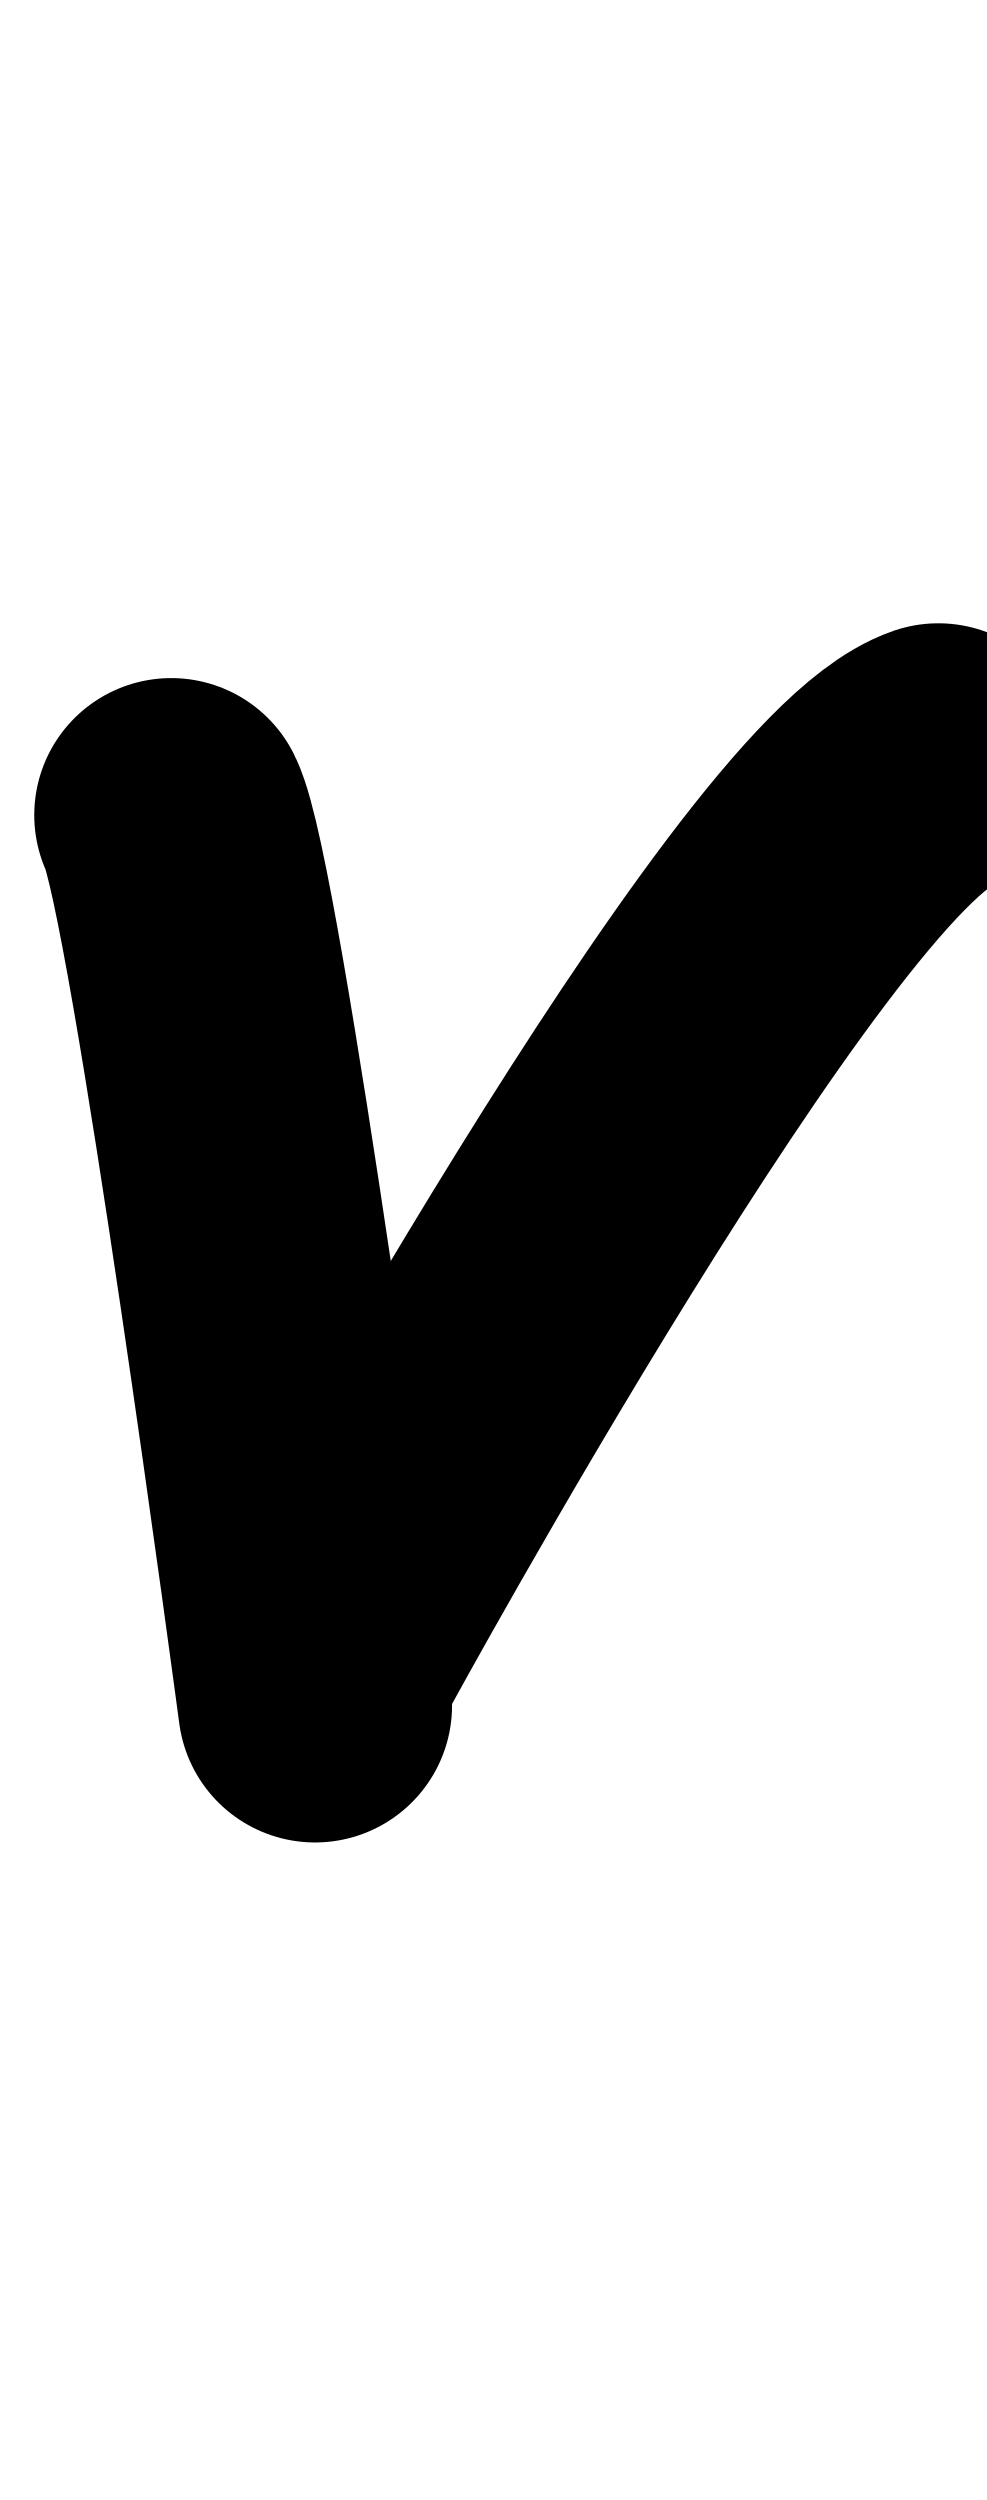
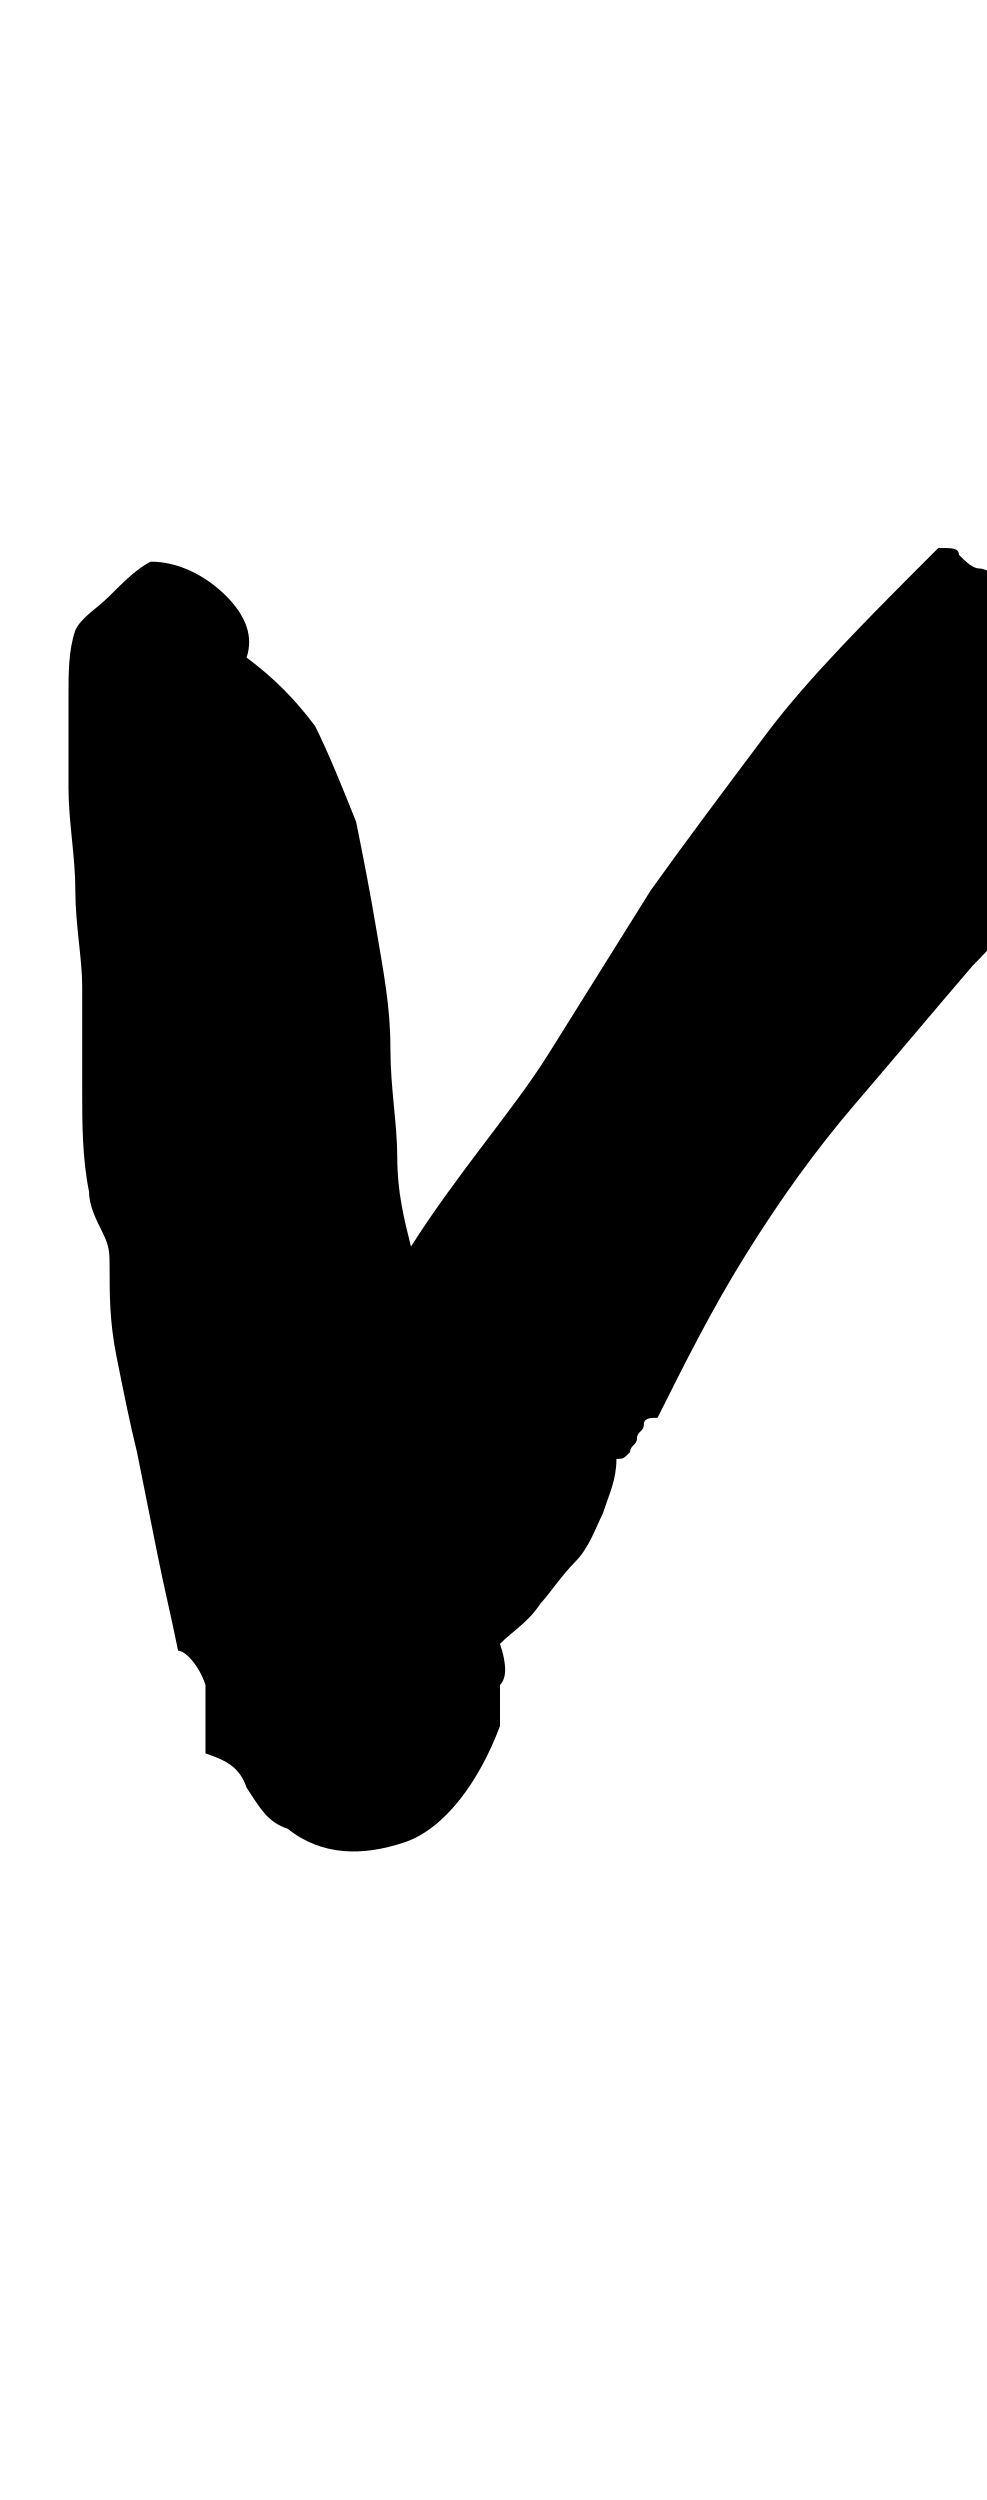
- <svg xmlns="http://www.w3.org/2000/svg" version="1.1" id="Layer_1" x="0px" y="0px" viewBox="0 0 14.4 36.5" enable-background="new 0 0 14.4 36.5" xml:space="preserve">
-   <path fill="none" stroke="#000000" stroke-width="4" stroke-linecap="round" stroke-linejoin="round" stroke-miterlimit="10" d="  M2.5,11.9c0.5,1,2.1,13,2.1,13" />
-   <path fill="none" stroke="#000000" stroke-width="4" stroke-linecap="round" stroke-linejoin="round" stroke-miterlimit="10" d="  M4.8,24c0,0,6.6-12.1,8.9-12.9" />
+ <svg xmlns="http://www.w3.org/2000/svg" xmlns:xlink="http://www.w3.org/1999/xlink" version="1.1" id="Layer_1" x="0px" y="0px" viewBox="0 0 14.4 36.5" enable-background="new 0 0 14.4 36.5" xml:space="preserve">
+   <g>
+     <defs>
+       <path id="SVGID_68_" d="M16.1,10.7c0,0,0-0.1,0-0.2c0-0.1,0-0.2,0-0.3c0-0.1,0-0.2-0.1-0.2c-0.1-0.3-0.2-0.5-0.3-0.6    c-0.1-0.1-0.1-0.3-0.1-0.3c0-0.1-0.1-0.2-0.1-0.3c0-0.1-0.1-0.2-0.2-0.4c-0.2,0-0.4,0-0.6,0s-0.3-0.1-0.4-0.1    c-0.1,0-0.2-0.1-0.3-0.2C14,8,13.9,8,13.7,8c-1,1-1.9,1.9-2.5,2.7c-0.6,0.8-1.2,1.6-1.7,2.3c-0.5,0.8-1,1.6-1.5,2.4    S6.7,17.1,6,18.2l0,0c-0.1,0.3-0.4,0.6-0.6,0.9c-0.4,0.7-0.7,1.4-0.9,2.2c-0.2,1-0.3,2.3,0.7,2.8c0.7,0.3,1.4,0.2,2.1-0.1l0,0    c0.2-0.2,0.4-0.3,0.6-0.6C8,23.3,8.2,23,8.4,22.8s0.3-0.5,0.4-0.7C8.9,21.8,9,21.6,9,21.3c0.1,0,0.1,0,0.2-0.1    c0-0.1,0.1-0.1,0.1-0.2c0-0.1,0.1-0.1,0.1-0.2c0-0.1,0.1-0.1,0.2-0.1c0.4-0.8,0.8-1.6,1.3-2.4c0.5-0.8,1-1.5,1.6-2.2    c0.6-0.7,1.1-1.3,1.7-2c0.6-0.6,1.1-1.3,1.5-1.9c0-0.3,0-0.6,0.2-0.8c0.2-0.2,0.3-0.5,0.3-0.8C16.2,10.8,16.1,10.8,16.1,10.7z" />
+     </defs>
+     <clipPath id="SVGID_3_">
+       <use xlink:href="#SVGID_68_" overflow="visible" />
+     </clipPath>
+     <path clip-path="url(#SVGID_3_)" fill="none" stroke="#000000" stroke-width="6" stroke-linecap="round" stroke-linejoin="round" stroke-miterlimit="10" d="   M5.2,23.6c0,0,6.6-12.1,8.9-12.9" />
+   </g>
+   <g>
+     <defs>
+       <path id="SVGID_70_" d="M7.3,24c-0.6-1.8-0.9-4-1.3-5.8l0,0c-0.1-0.4-0.2-0.8-0.2-1.3s-0.1-1-0.1-1.6c0-0.6-0.1-1.1-0.2-1.7    c-0.1-0.6-0.2-1.1-0.3-1.6c-0.2-0.5-0.4-1-0.6-1.4c-0.3-0.4-0.6-0.7-1-1c0.1-0.3,0-0.6-0.3-0.9C3,8.4,2.6,8.2,2.2,8.2    C2,8.3,1.8,8.5,1.6,8.7S1.2,9,1.1,9.2C1,9.5,1,9.8,1,10.2S1,11,1,11.5c0,0.5,0.1,1,0.1,1.5c0,0.5,0.1,1,0.1,1.4c0,0.5,0,1,0,1.5    s0,1,0.1,1.5c0,0.2,0.1,0.4,0.2,0.6c0.1,0.2,0.1,0.3,0.1,0.5c0,0.4,0,0.8,0.1,1.3s0.2,1,0.3,1.4c0.1,0.5,0.2,1,0.3,1.5    c0.1,0.5,0.2,0.9,0.3,1.4c0.1,0,0.3,0.2,0.4,0.5C3,24.9,3,25.2,3,25.6c0.3,0.1,0.5,0.2,0.6,0.5c0.2,0.3,0.3,0.5,0.6,0.6    c0.5,0.4,1.1,0.4,1.7,0.2S7,26,7.3,25.2c0-0.3,0-0.5,0-0.6C7.4,24.5,7.4,24.3,7.3,24L7.3,24z" />
+     </defs>
+     <clipPath id="SVGID_5_">
+       <use xlink:href="#SVGID_70_" overflow="visible" />
+     </clipPath>
+     <path clip-path="url(#SVGID_5_)" fill="none" stroke="#000000" stroke-width="6" stroke-linecap="round" stroke-linejoin="round" stroke-miterlimit="10" d="   M2.8,10.7C3.3,11.7,5,24.5,5,24.5" />
+   </g>
</svg>
